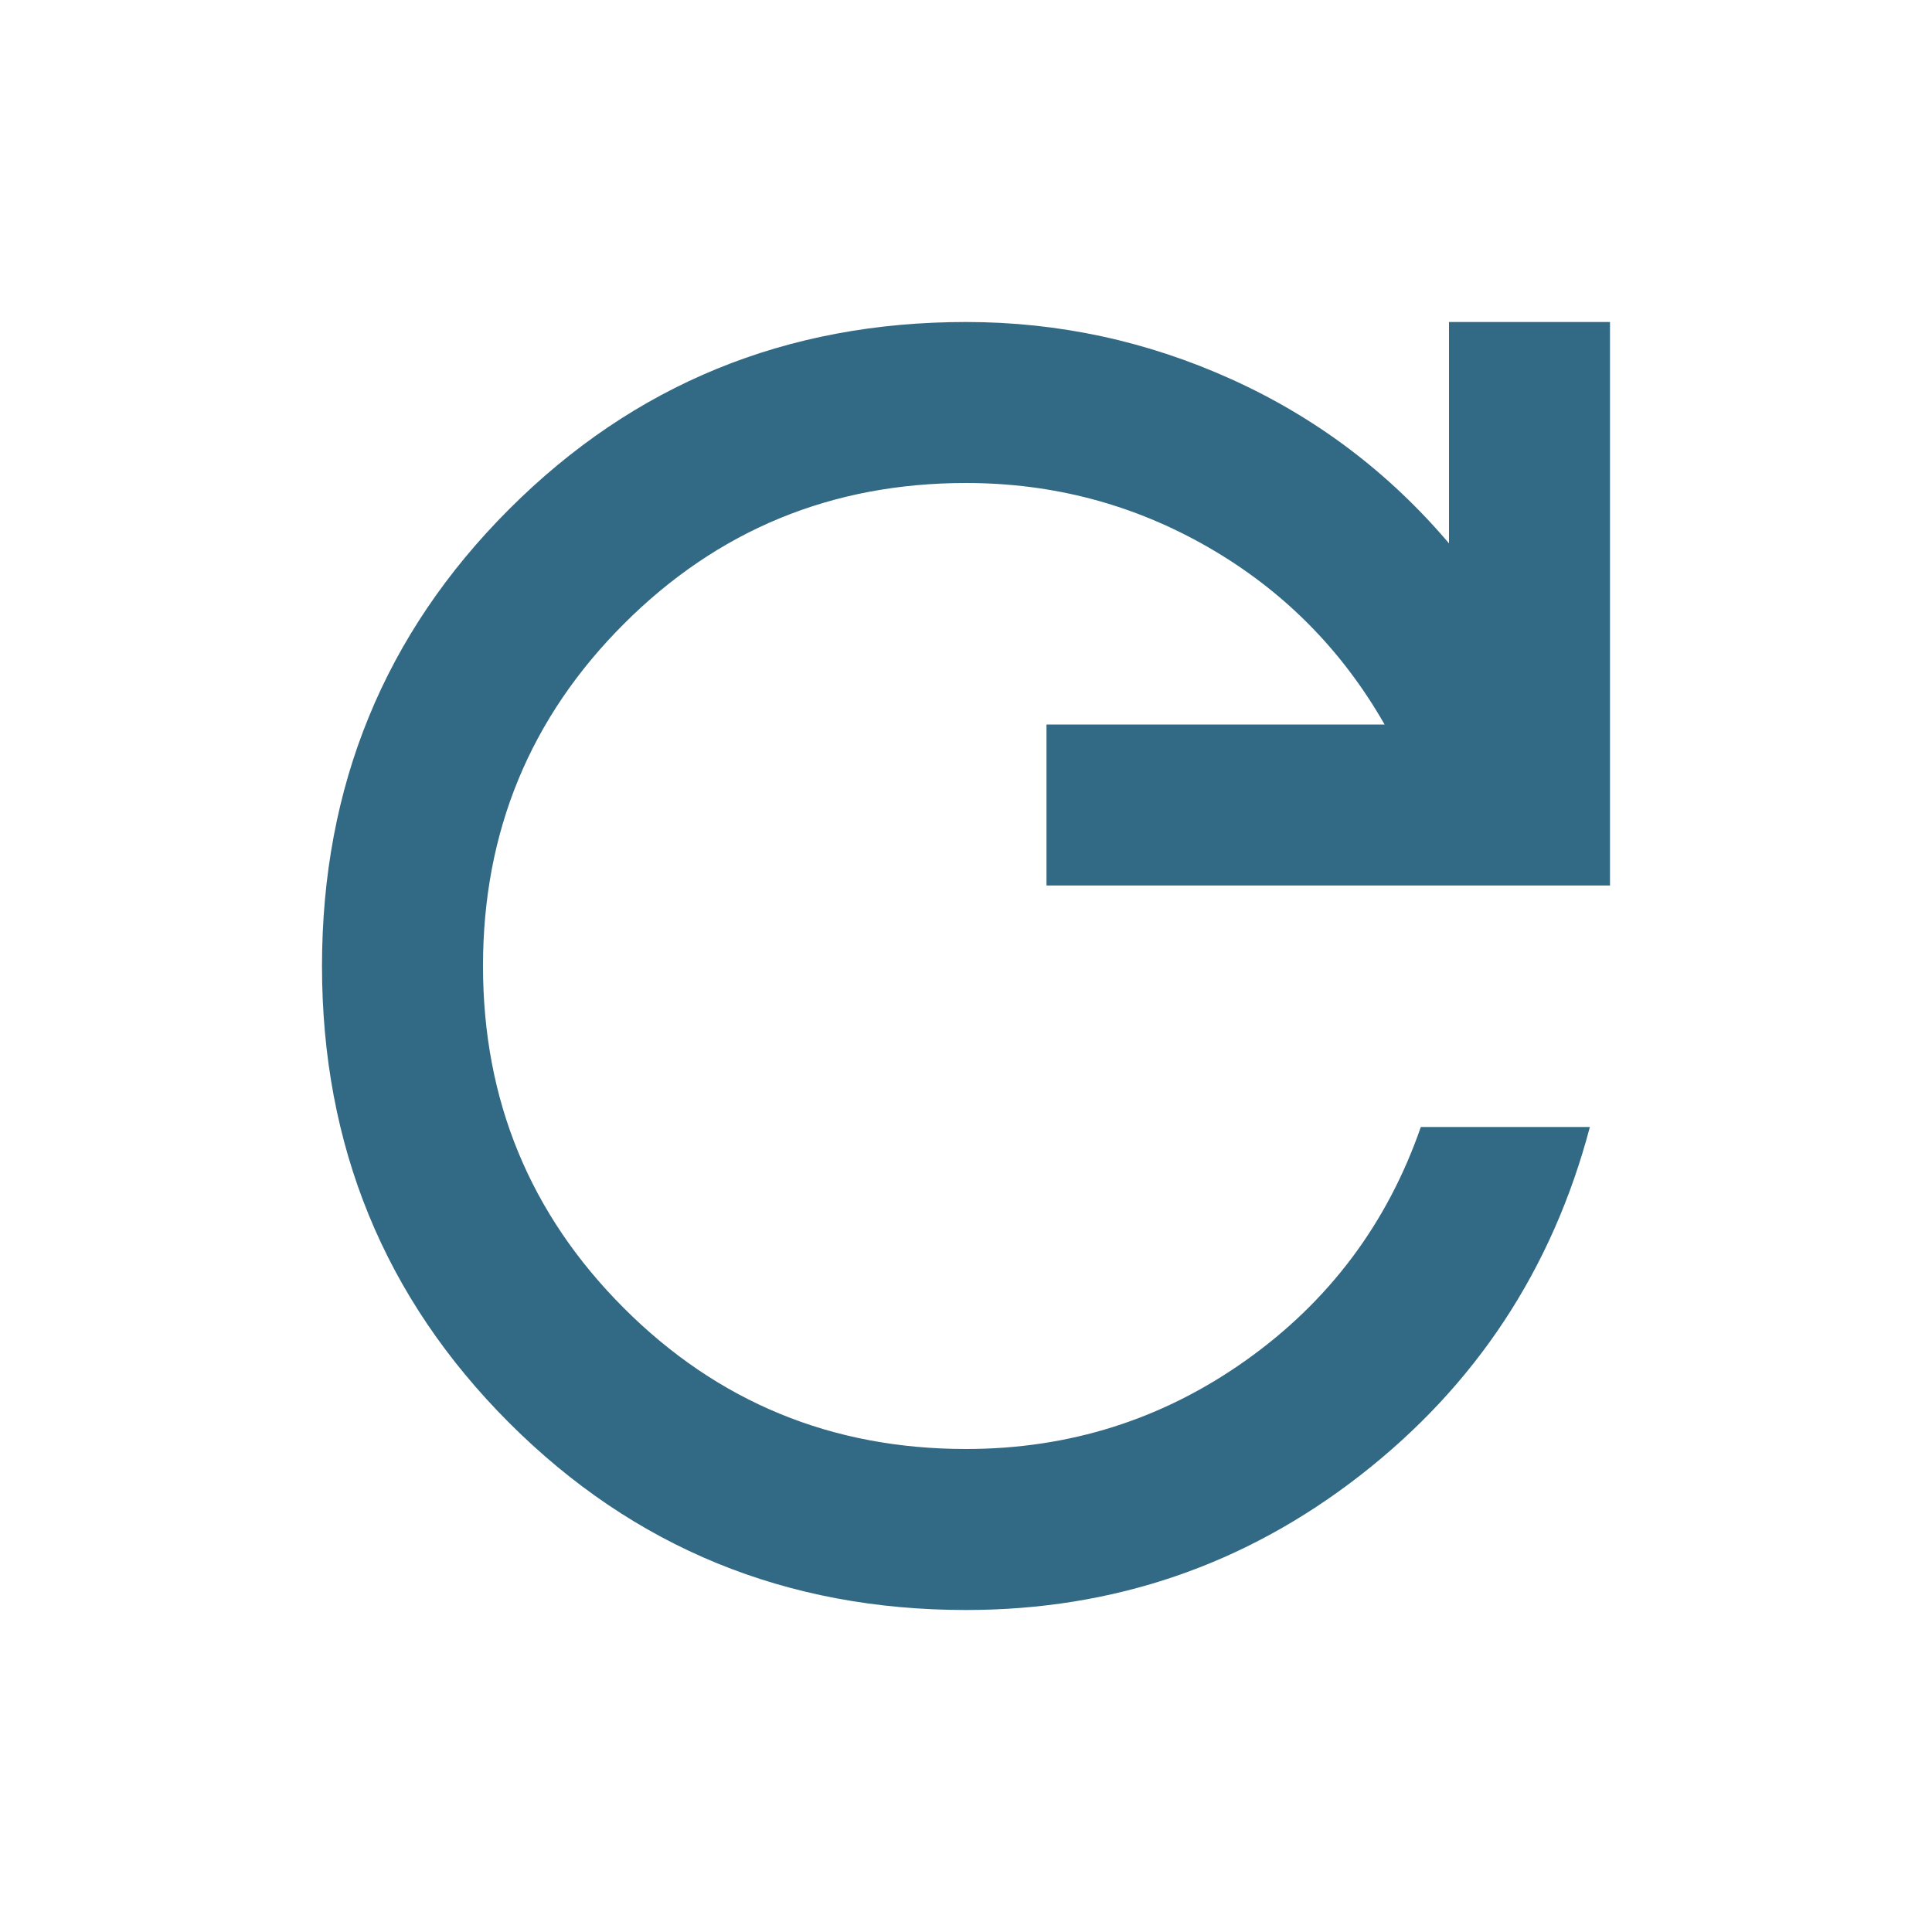
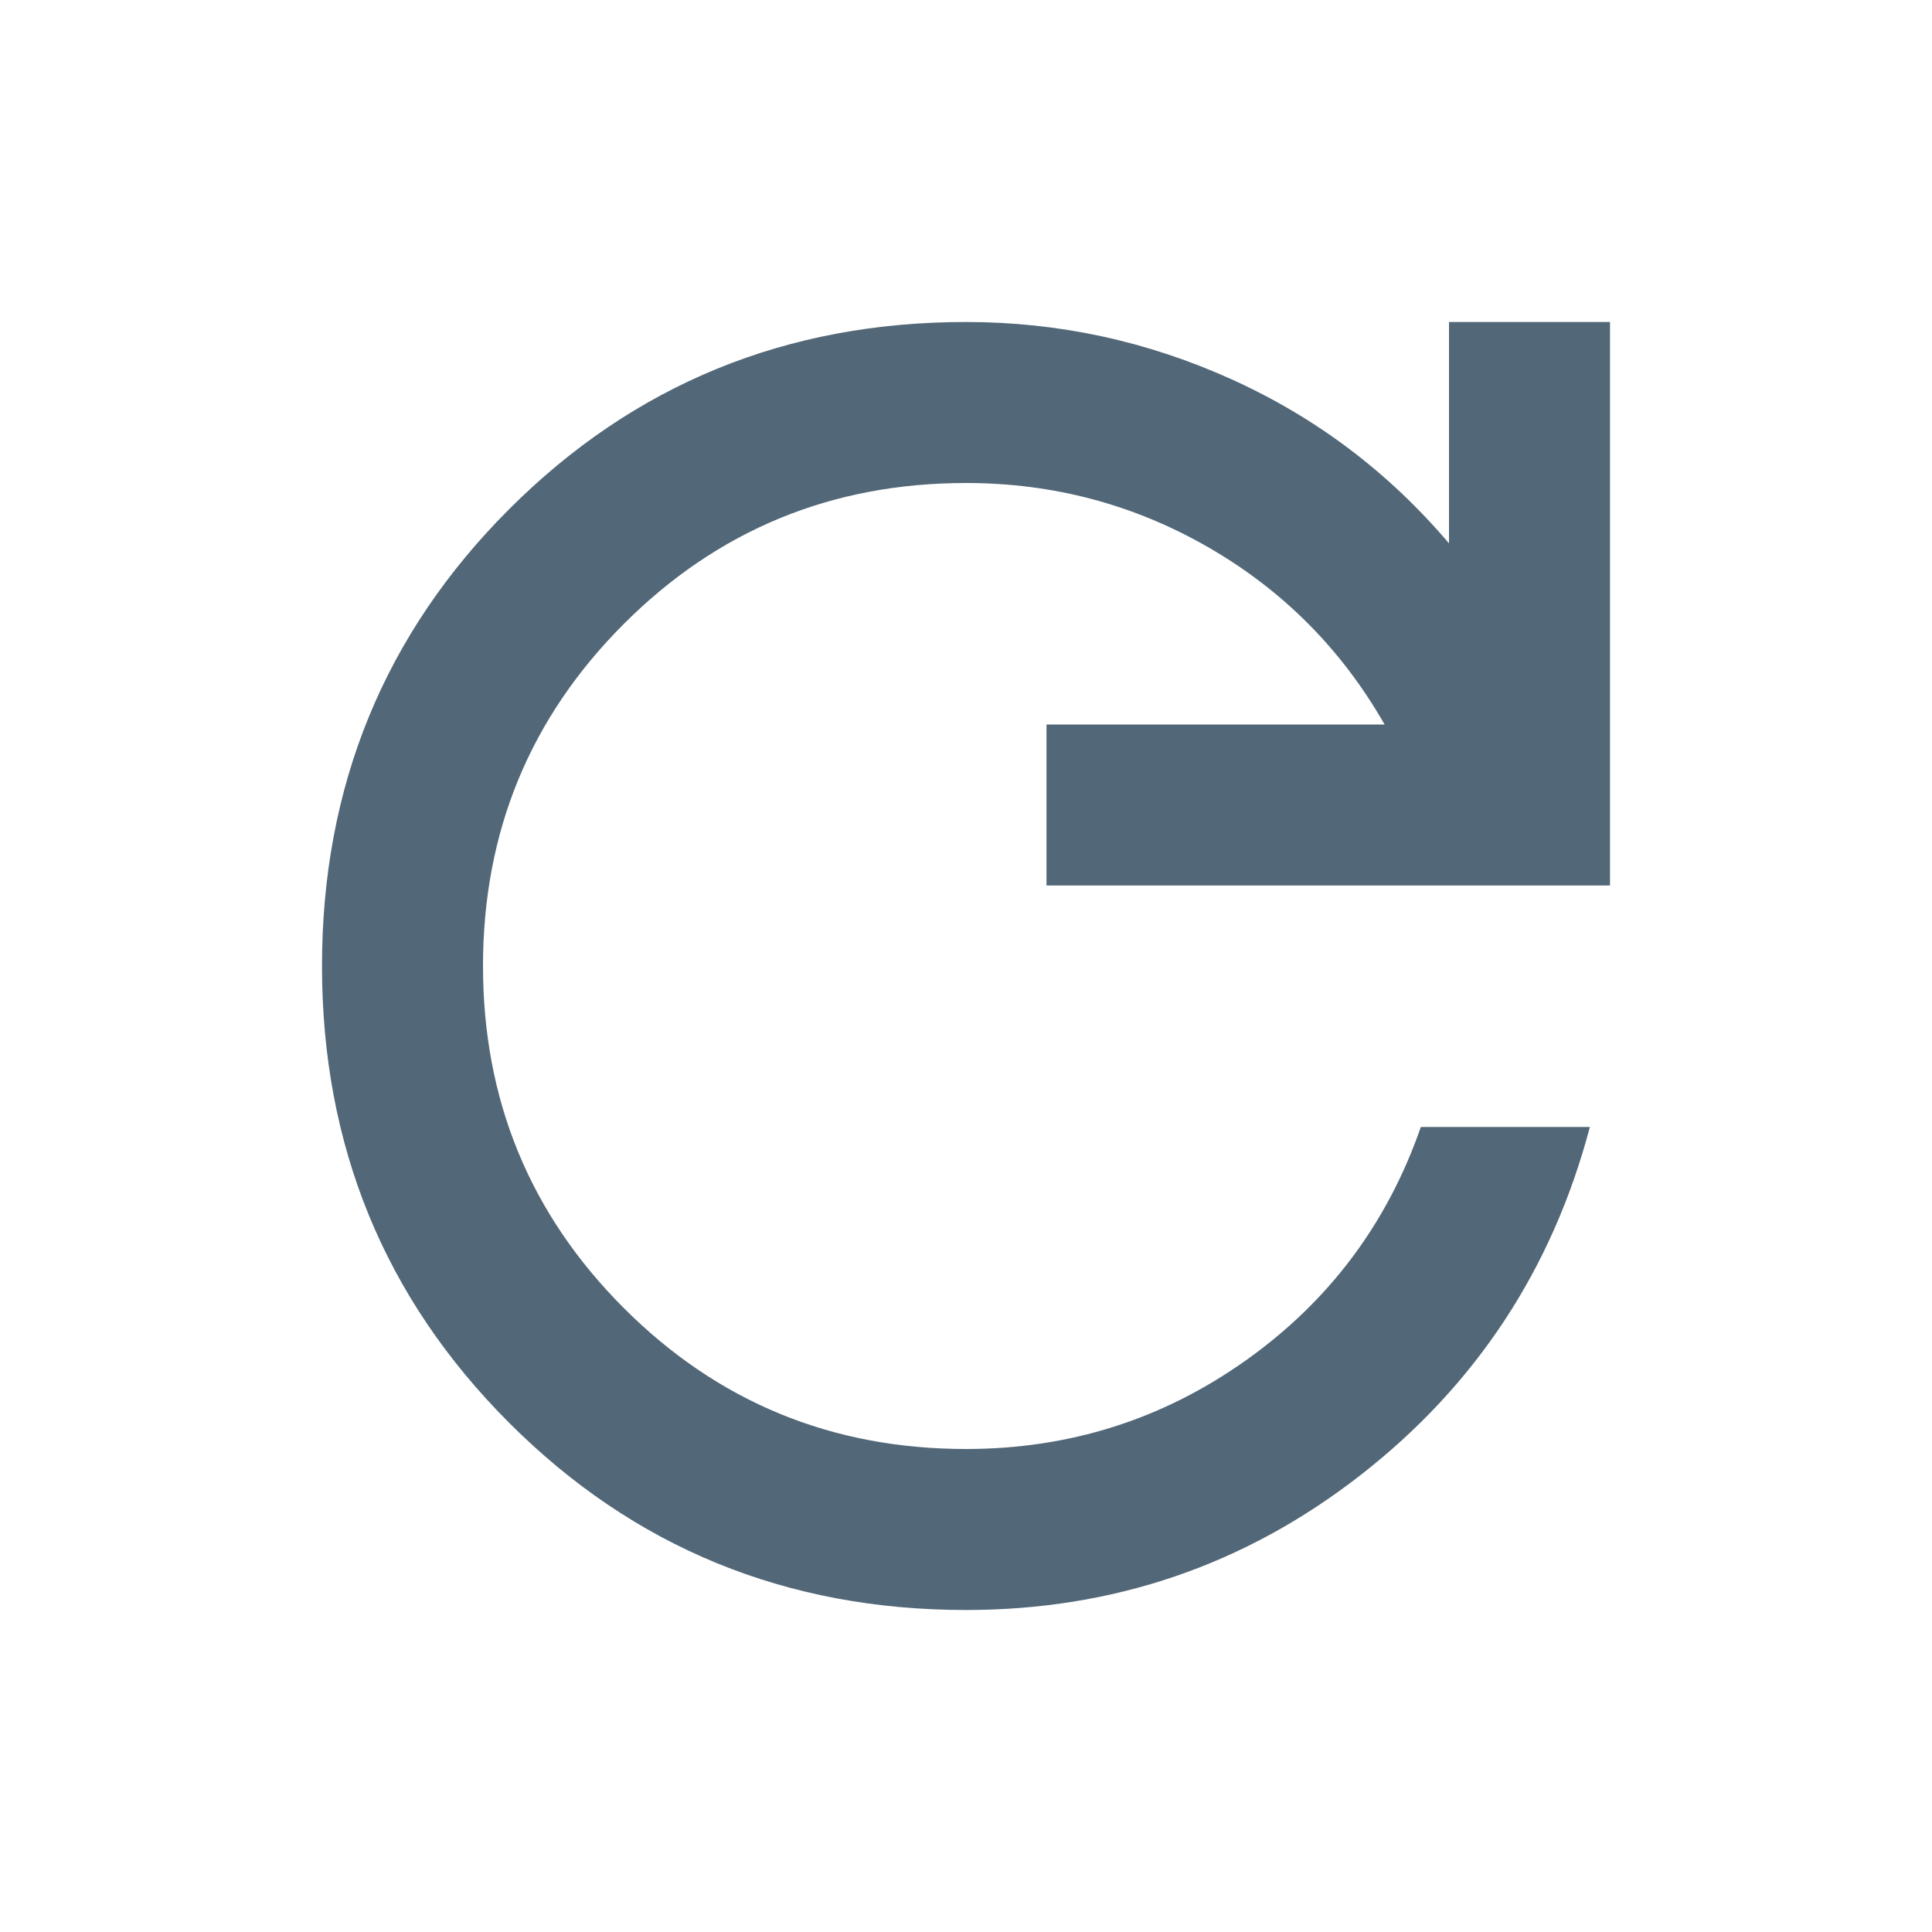
- <svg xmlns="http://www.w3.org/2000/svg" height="24px" viewBox="0 -960 960 960" width="24px" fill="#326984">
+ <svg xmlns="http://www.w3.org/2000/svg" height="24px" viewBox="0 -960 960 960" width="24px" fill="#526777">
  <path d="M480-160q-134 0-227-93t-93-227q0-134 93-227t227-93q69 0 132 28.5T720-690v-110h80v280H520v-80h168q-32-56-87.5-88T480-720q-100 0-170 70t-70 170q0 100 70 170t170 70q77 0 139-44t87-116h84q-28 106-114 173t-196 67Z" />
</svg>
